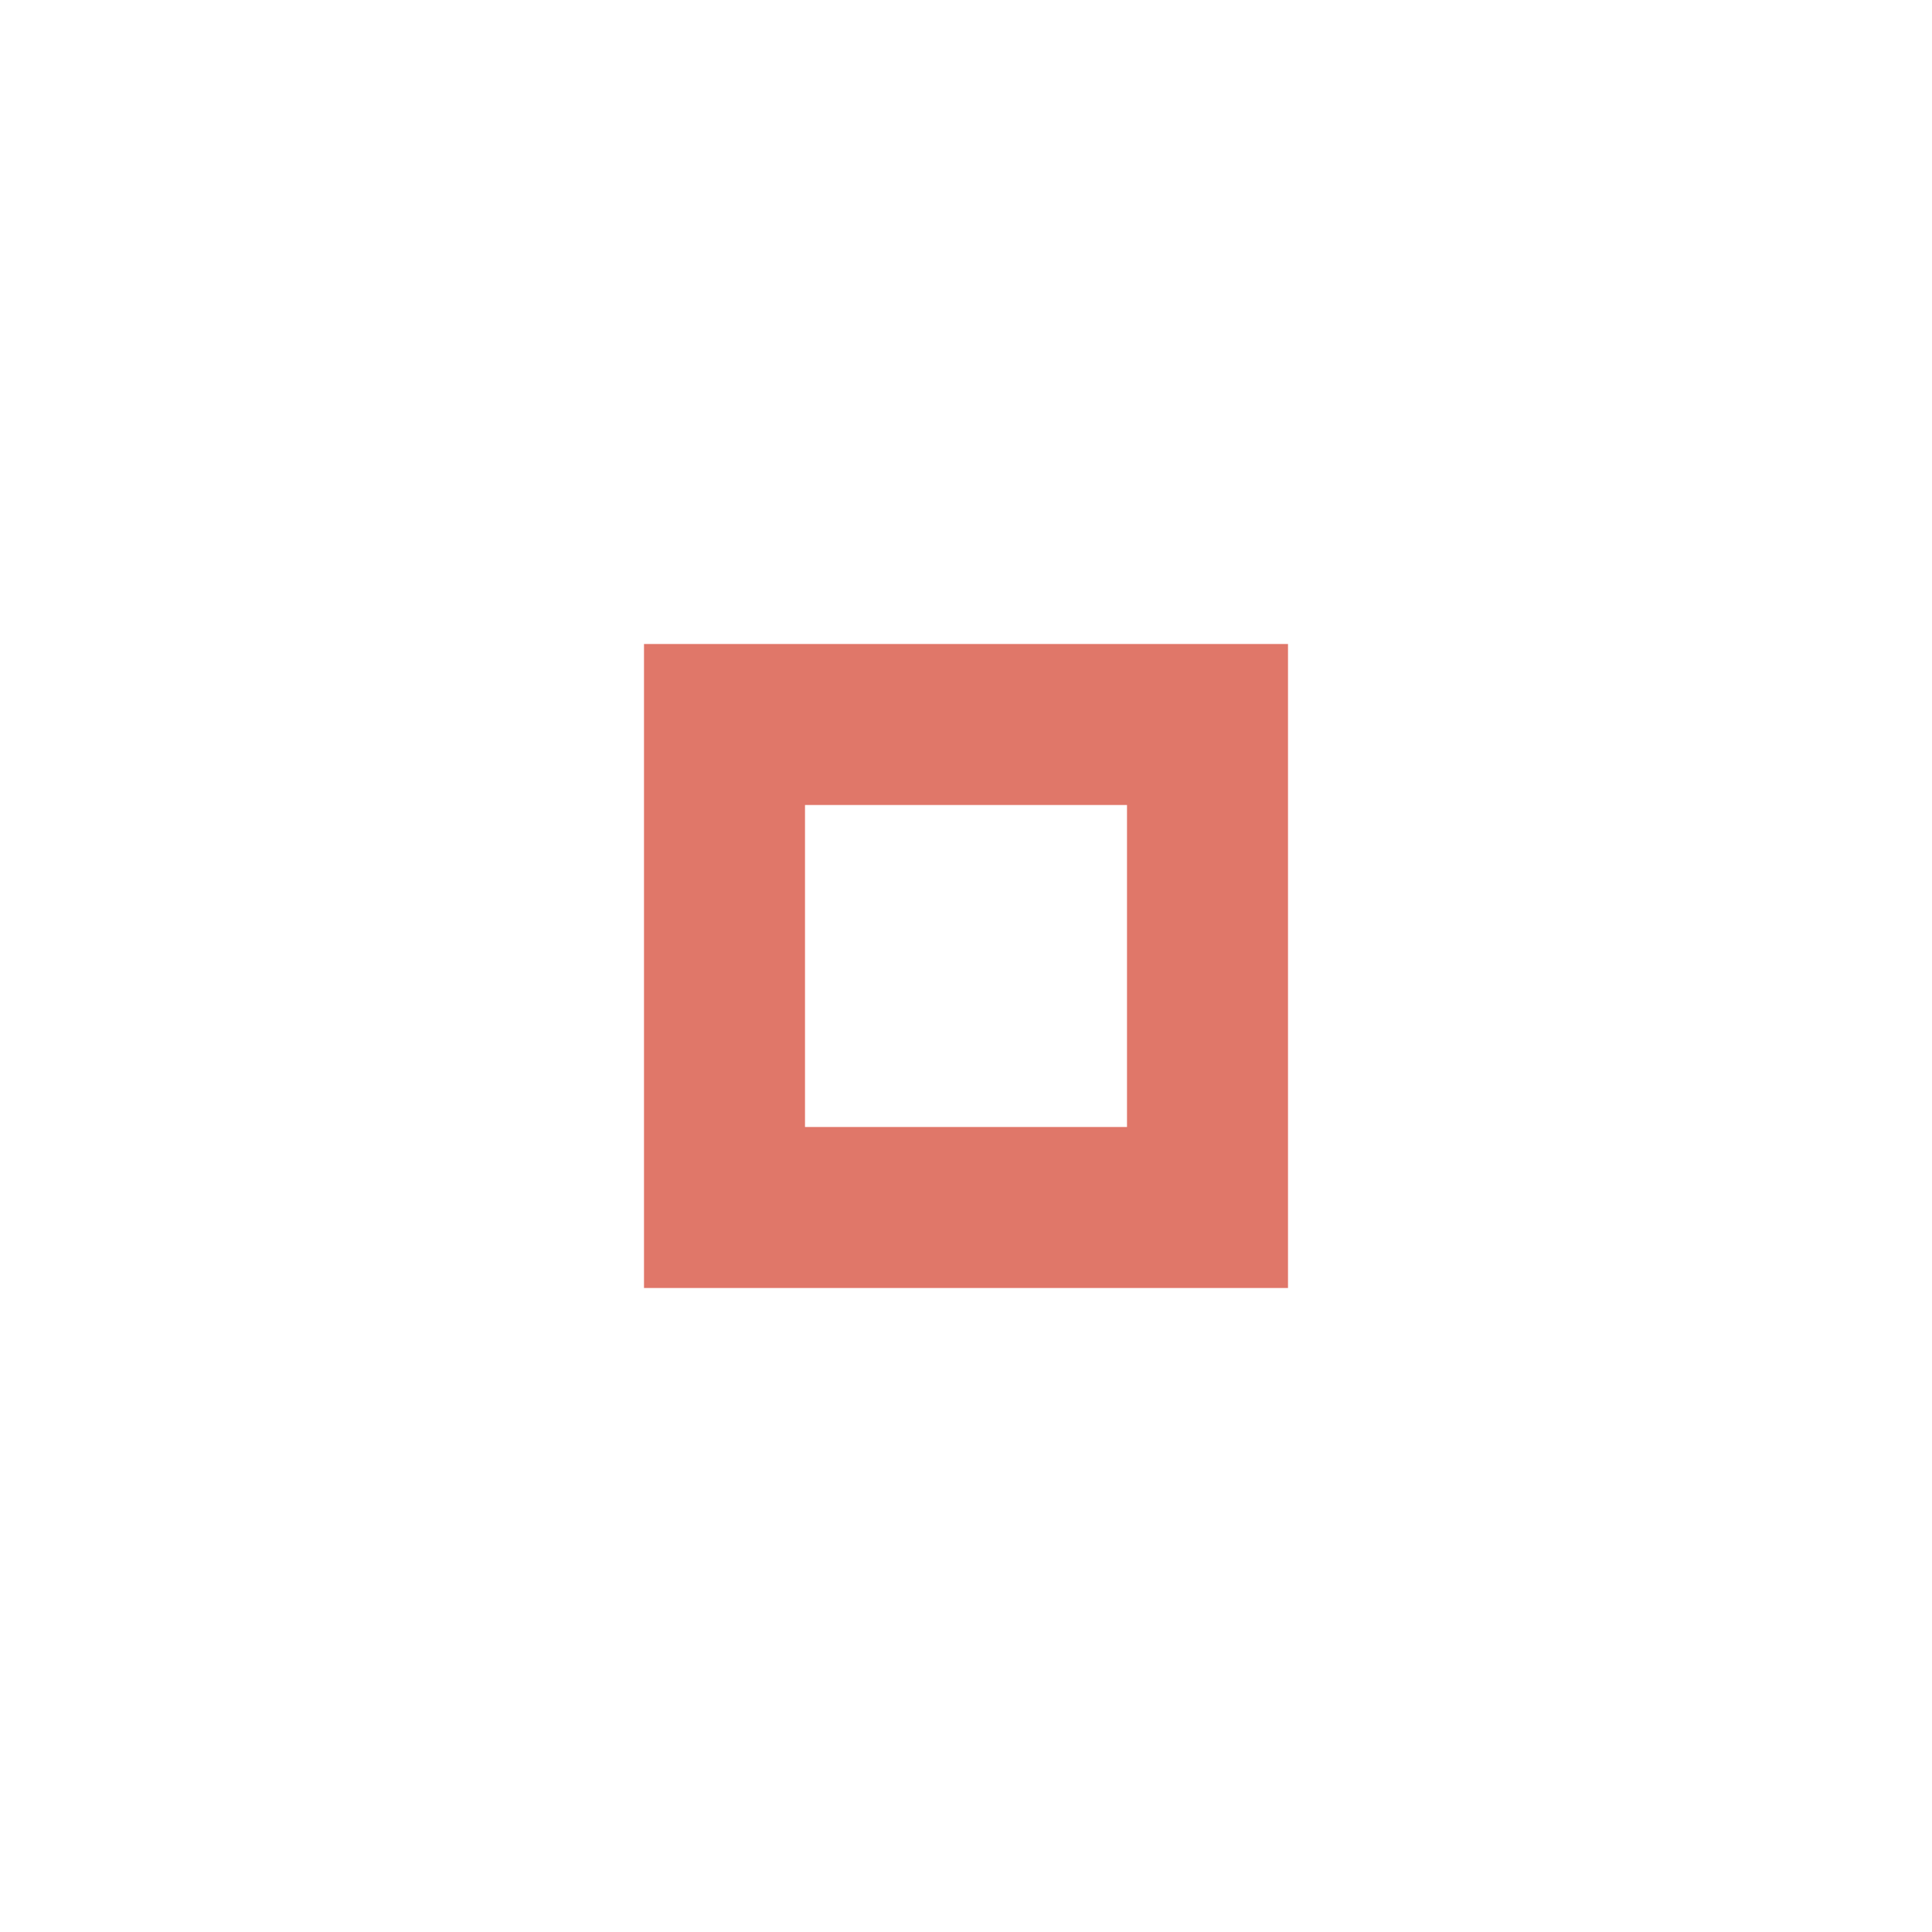
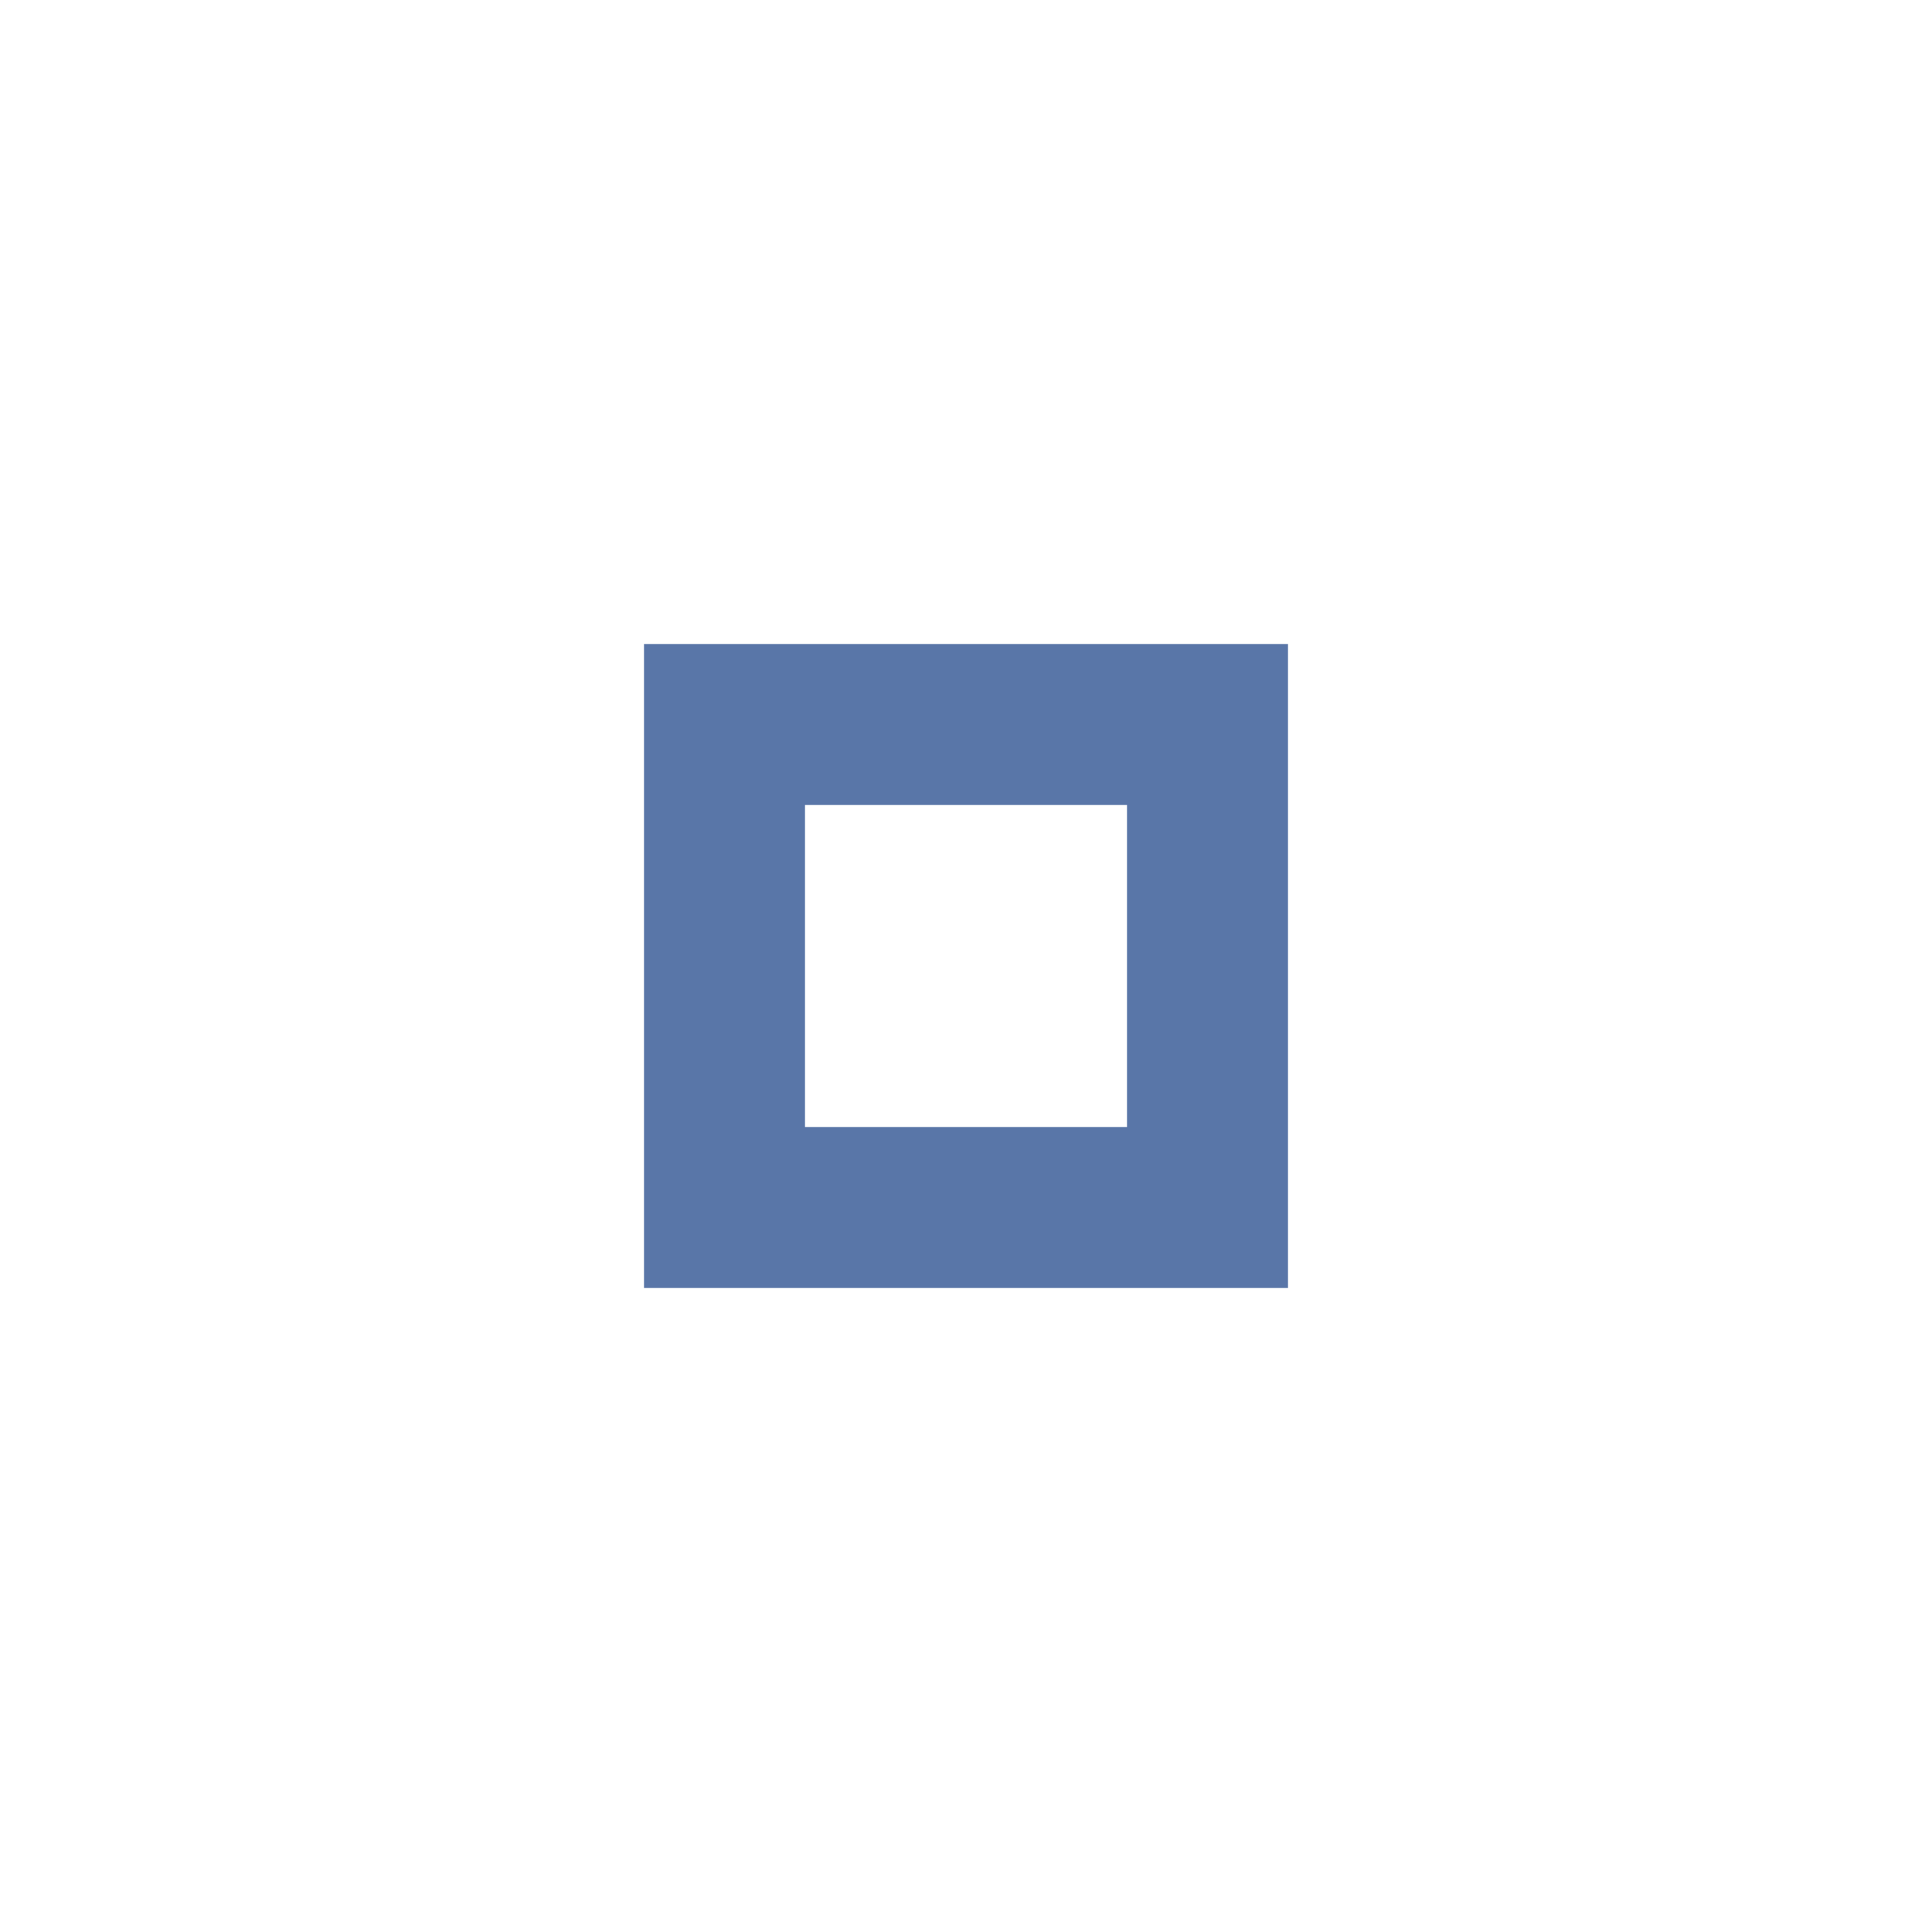
<svg xmlns="http://www.w3.org/2000/svg" version="1.1" x="0px" y="0px" width="24px" height="24px" viewBox="0 0 24 24" xml:space="preserve">
-   <path fill="#D64937" opacity="0.75" d="M14,14h-4v-4h4V14z M16,8H8v8h8V8z" />
+   <path fill="#22488B" opacity="0.75" d="M14,14h-4v-4h4V14z M16,8H8v8h8V8z" />
</svg>
